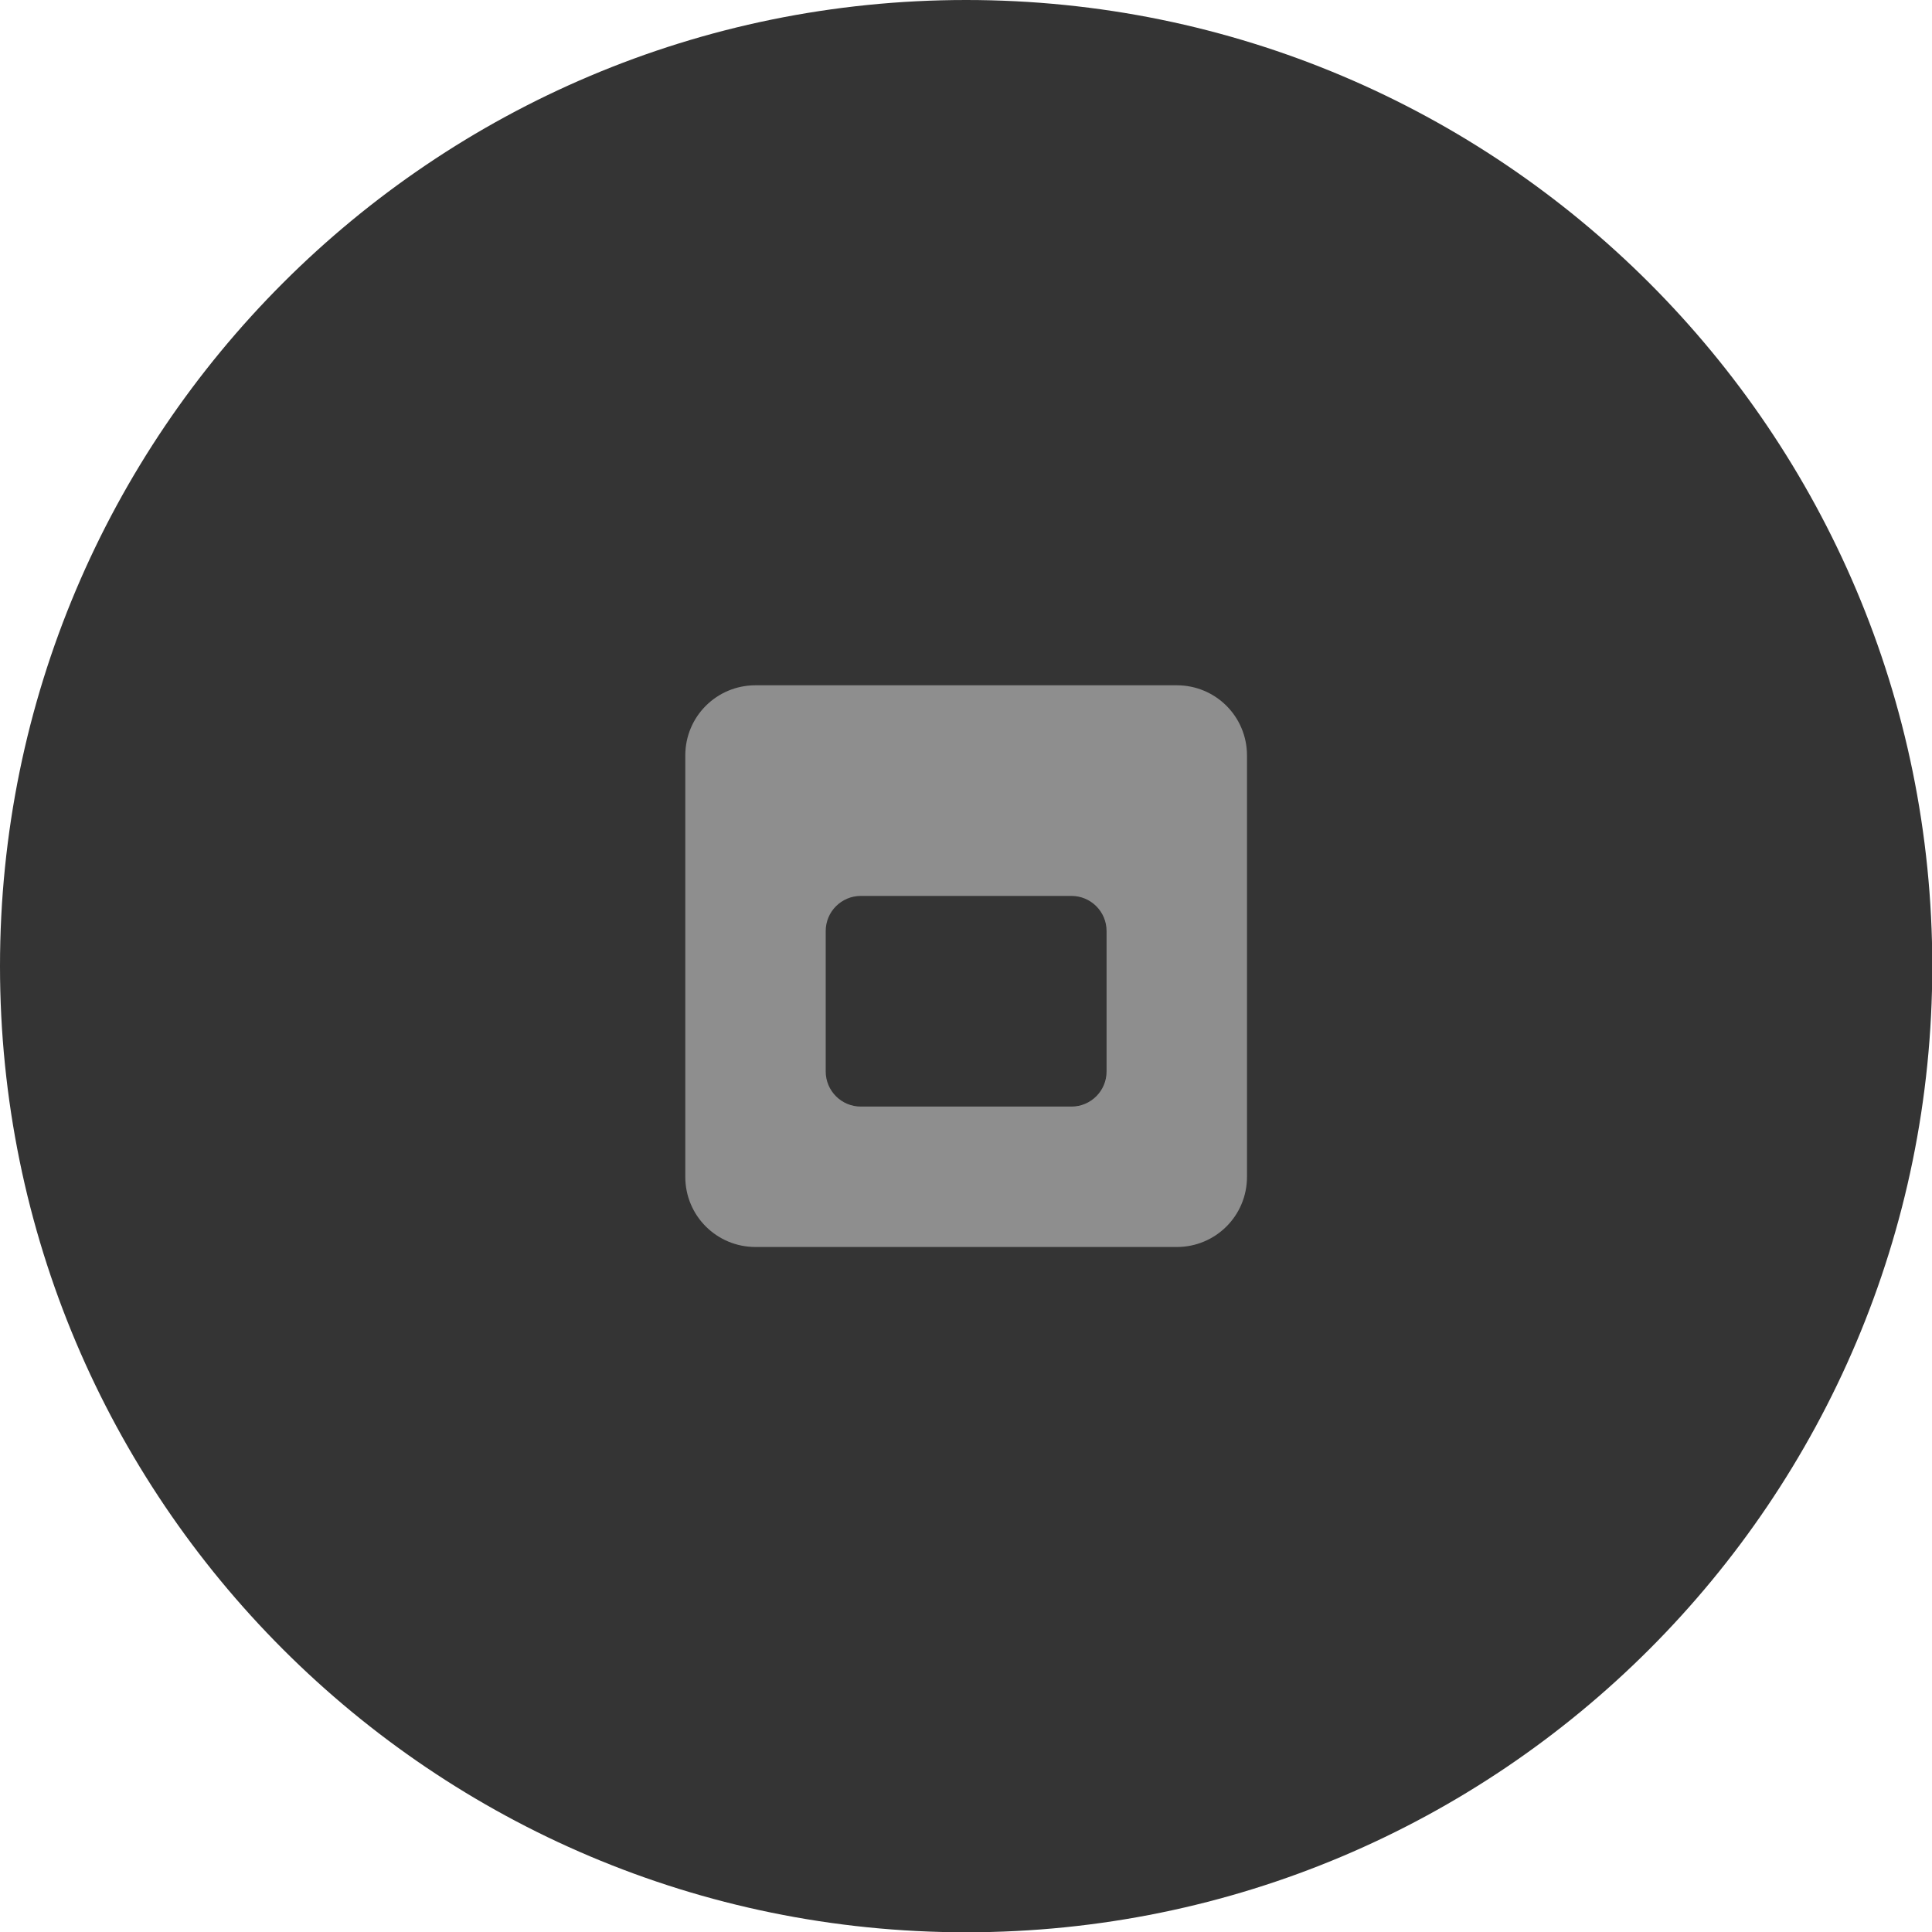
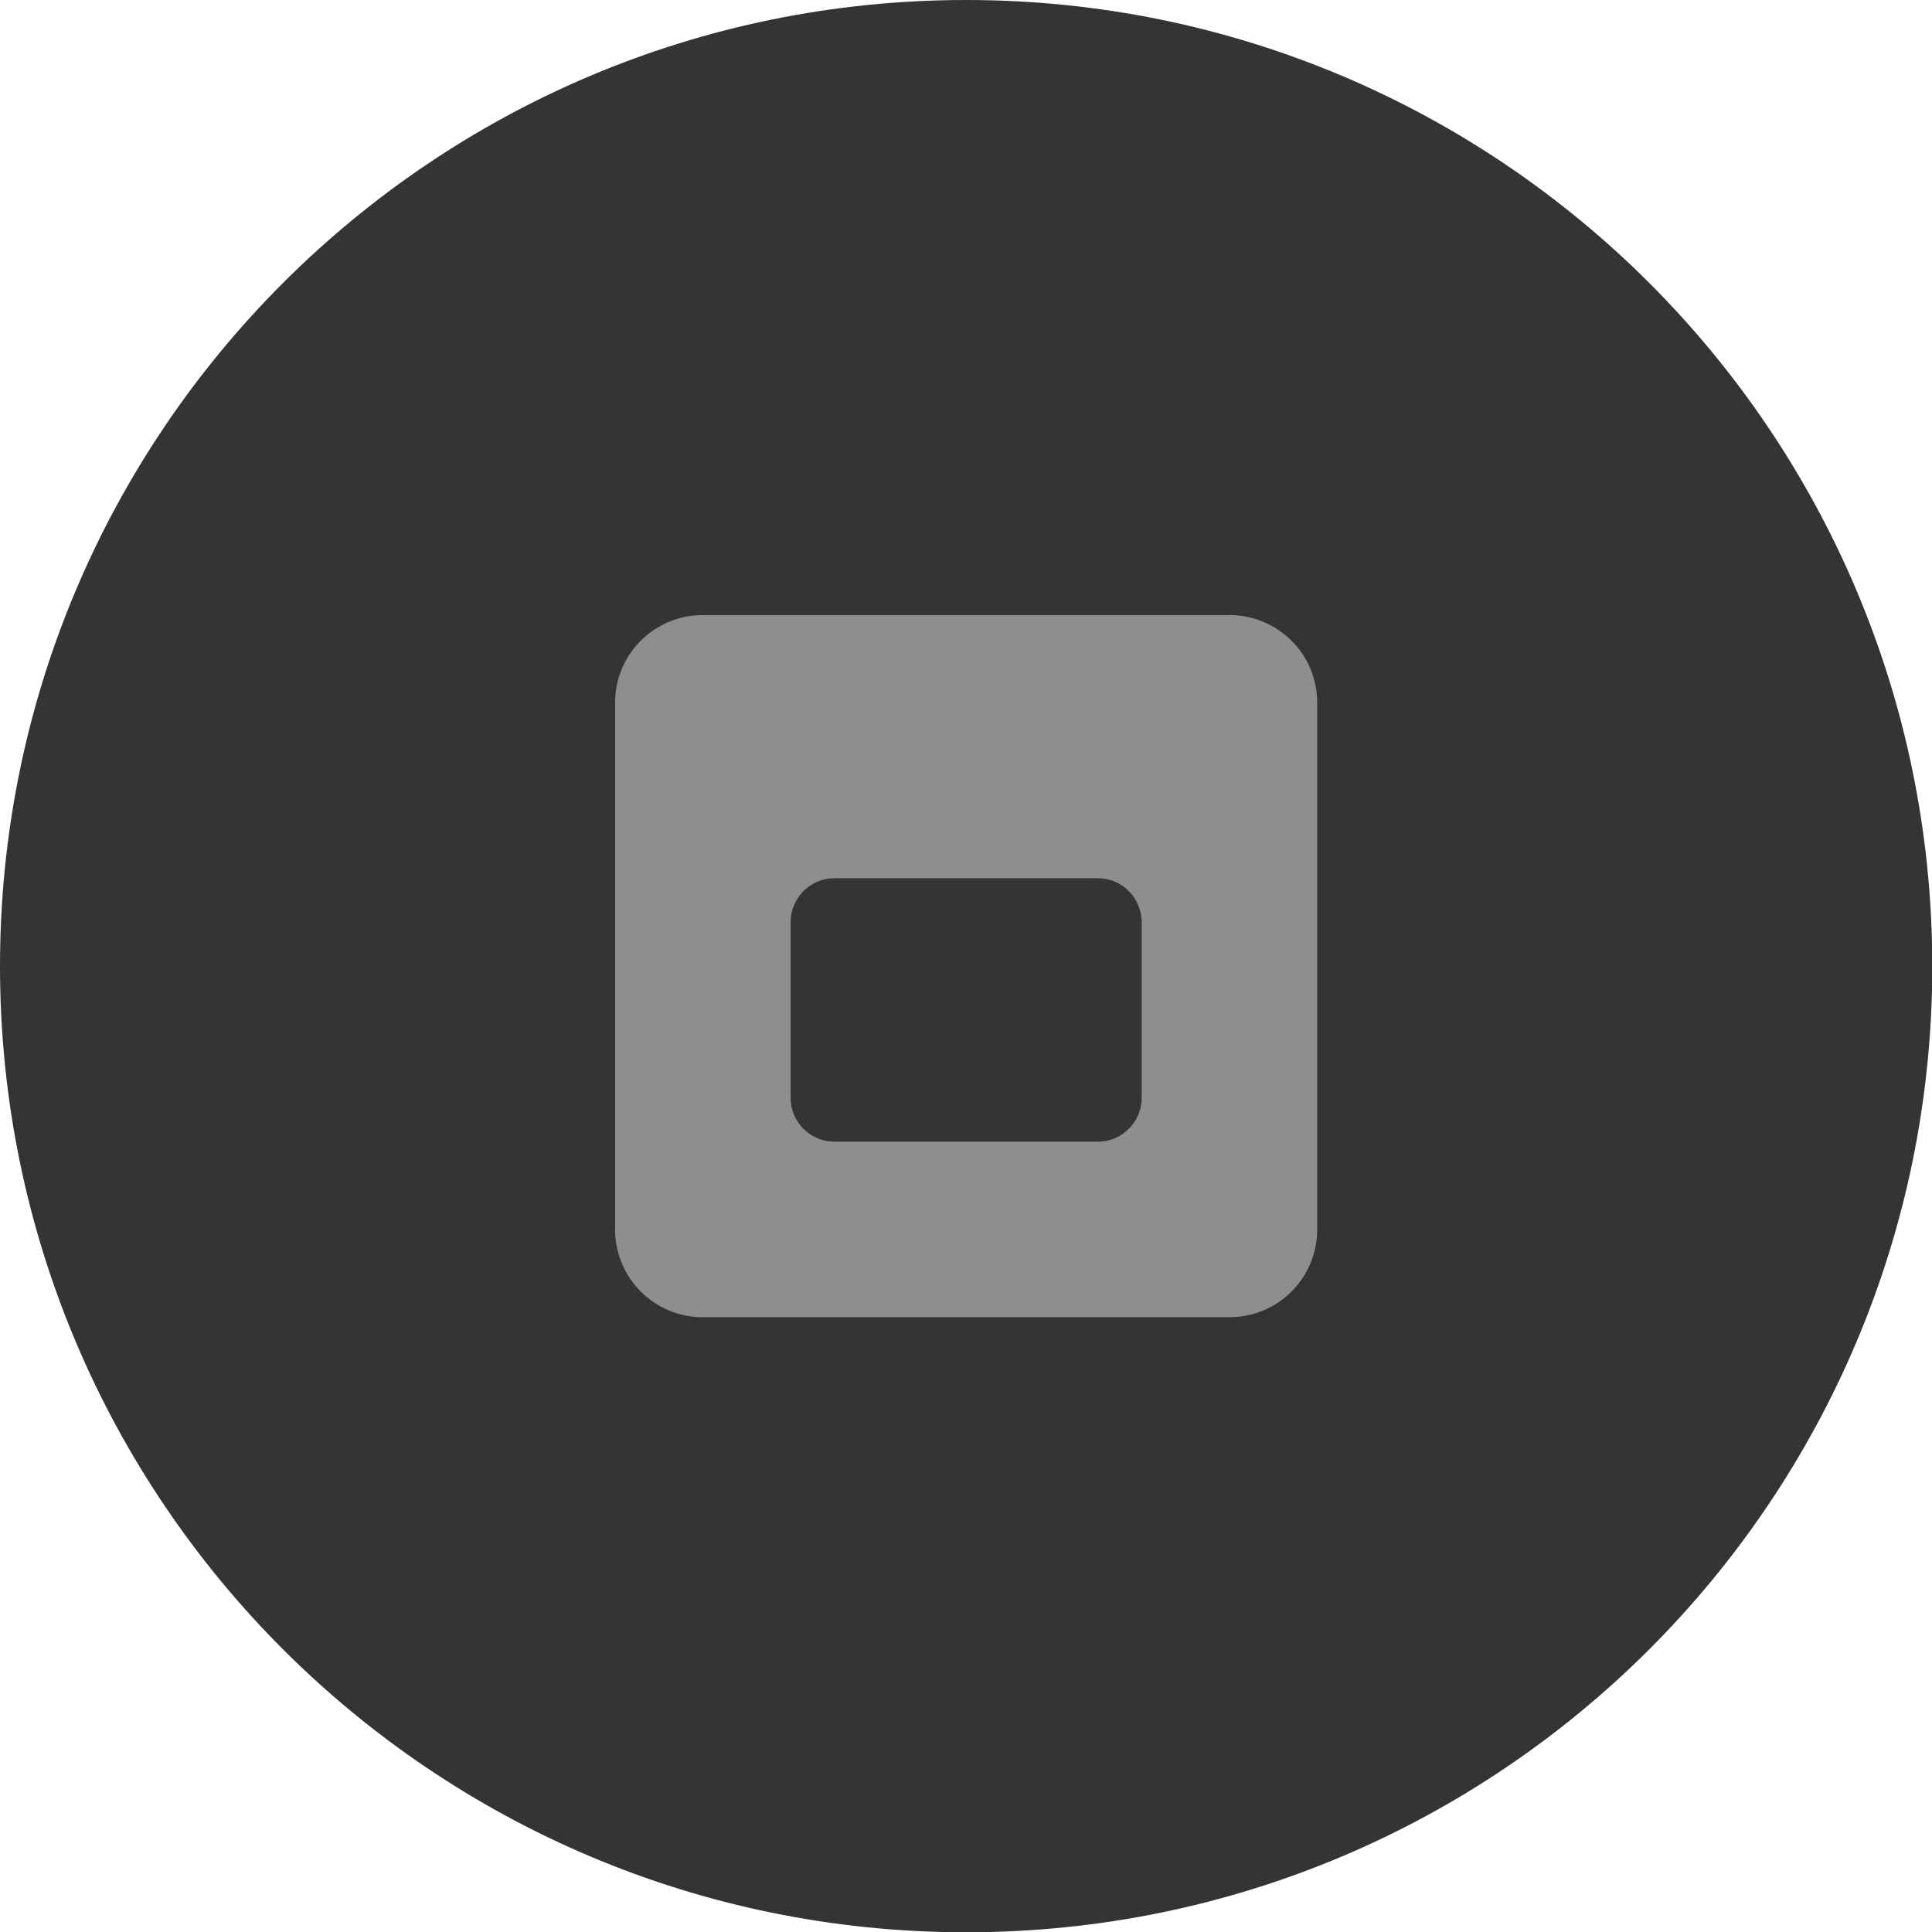
<svg xmlns="http://www.w3.org/2000/svg" width="26" height="26" viewBox="0 0 6.879 6.879" version="1.1" id="svg1">
  <defs id="defs1" />
  <g id="layer1">
    <circle style="fill:#343434;fill-opacity:1;stroke:none;stroke-width:0.529;stroke-linecap:square;stroke-dasharray:none;stroke-opacity:1" id="circle2" cx="3.44" cy="3.44" r="3.44" />
-     <path style="fill:#8e8e8e" d="M 2.69 2.44 C 2.552 2.44 2.44 2.551 2.44 2.69 L 2.44 4.19 C 2.44 4.329 2.552 4.44 2.69 4.44 L 4.19 4.44 C 4.328 4.44 4.44 4.329 4.44 4.19 L 4.44 2.69 C 4.44 2.551 4.328 2.44 4.19 2.44 L 2.69 2.44 Z M 3.065 3.19 L 3.815 3.19 C 3.884 3.19 3.94 3.246 3.94 3.315 L 3.94 3.815 C 3.94 3.884 3.884 3.94 3.815 3.94 L 3.065 3.94 C 2.996 3.94 2.94 3.884 2.94 3.815 L 2.94 3.315 C 2.94 3.246 2.996 3.19 3.065 3.19 Z" />
+     <path style="fill:#8e8e8e" d="M 2.502 2.19 C 2.33 2.19 2.19 2.329 2.19 2.502 L 2.19 4.377 C 2.19 4.551 2.33 4.69 2.502 4.69 L 4.377 4.69 C 4.55 4.69 4.69 4.551 4.69 4.377 L 4.69 2.502 C 4.69 2.329 4.55 2.19 4.377 2.19 L 2.502 2.19 Z M 2.971 3.127 L 3.909 3.127 C 3.995 3.127 4.065 3.197 4.065 3.284 L 4.065 3.909 C 4.065 3.995 3.995 4.065 3.909 4.065 L 2.971 4.065 C 2.885 4.065 2.815 3.995 2.815 3.909 L 2.815 3.284 C 2.815 3.197 2.885 3.127 2.971 3.127 Z" />
  </g>
</svg>
